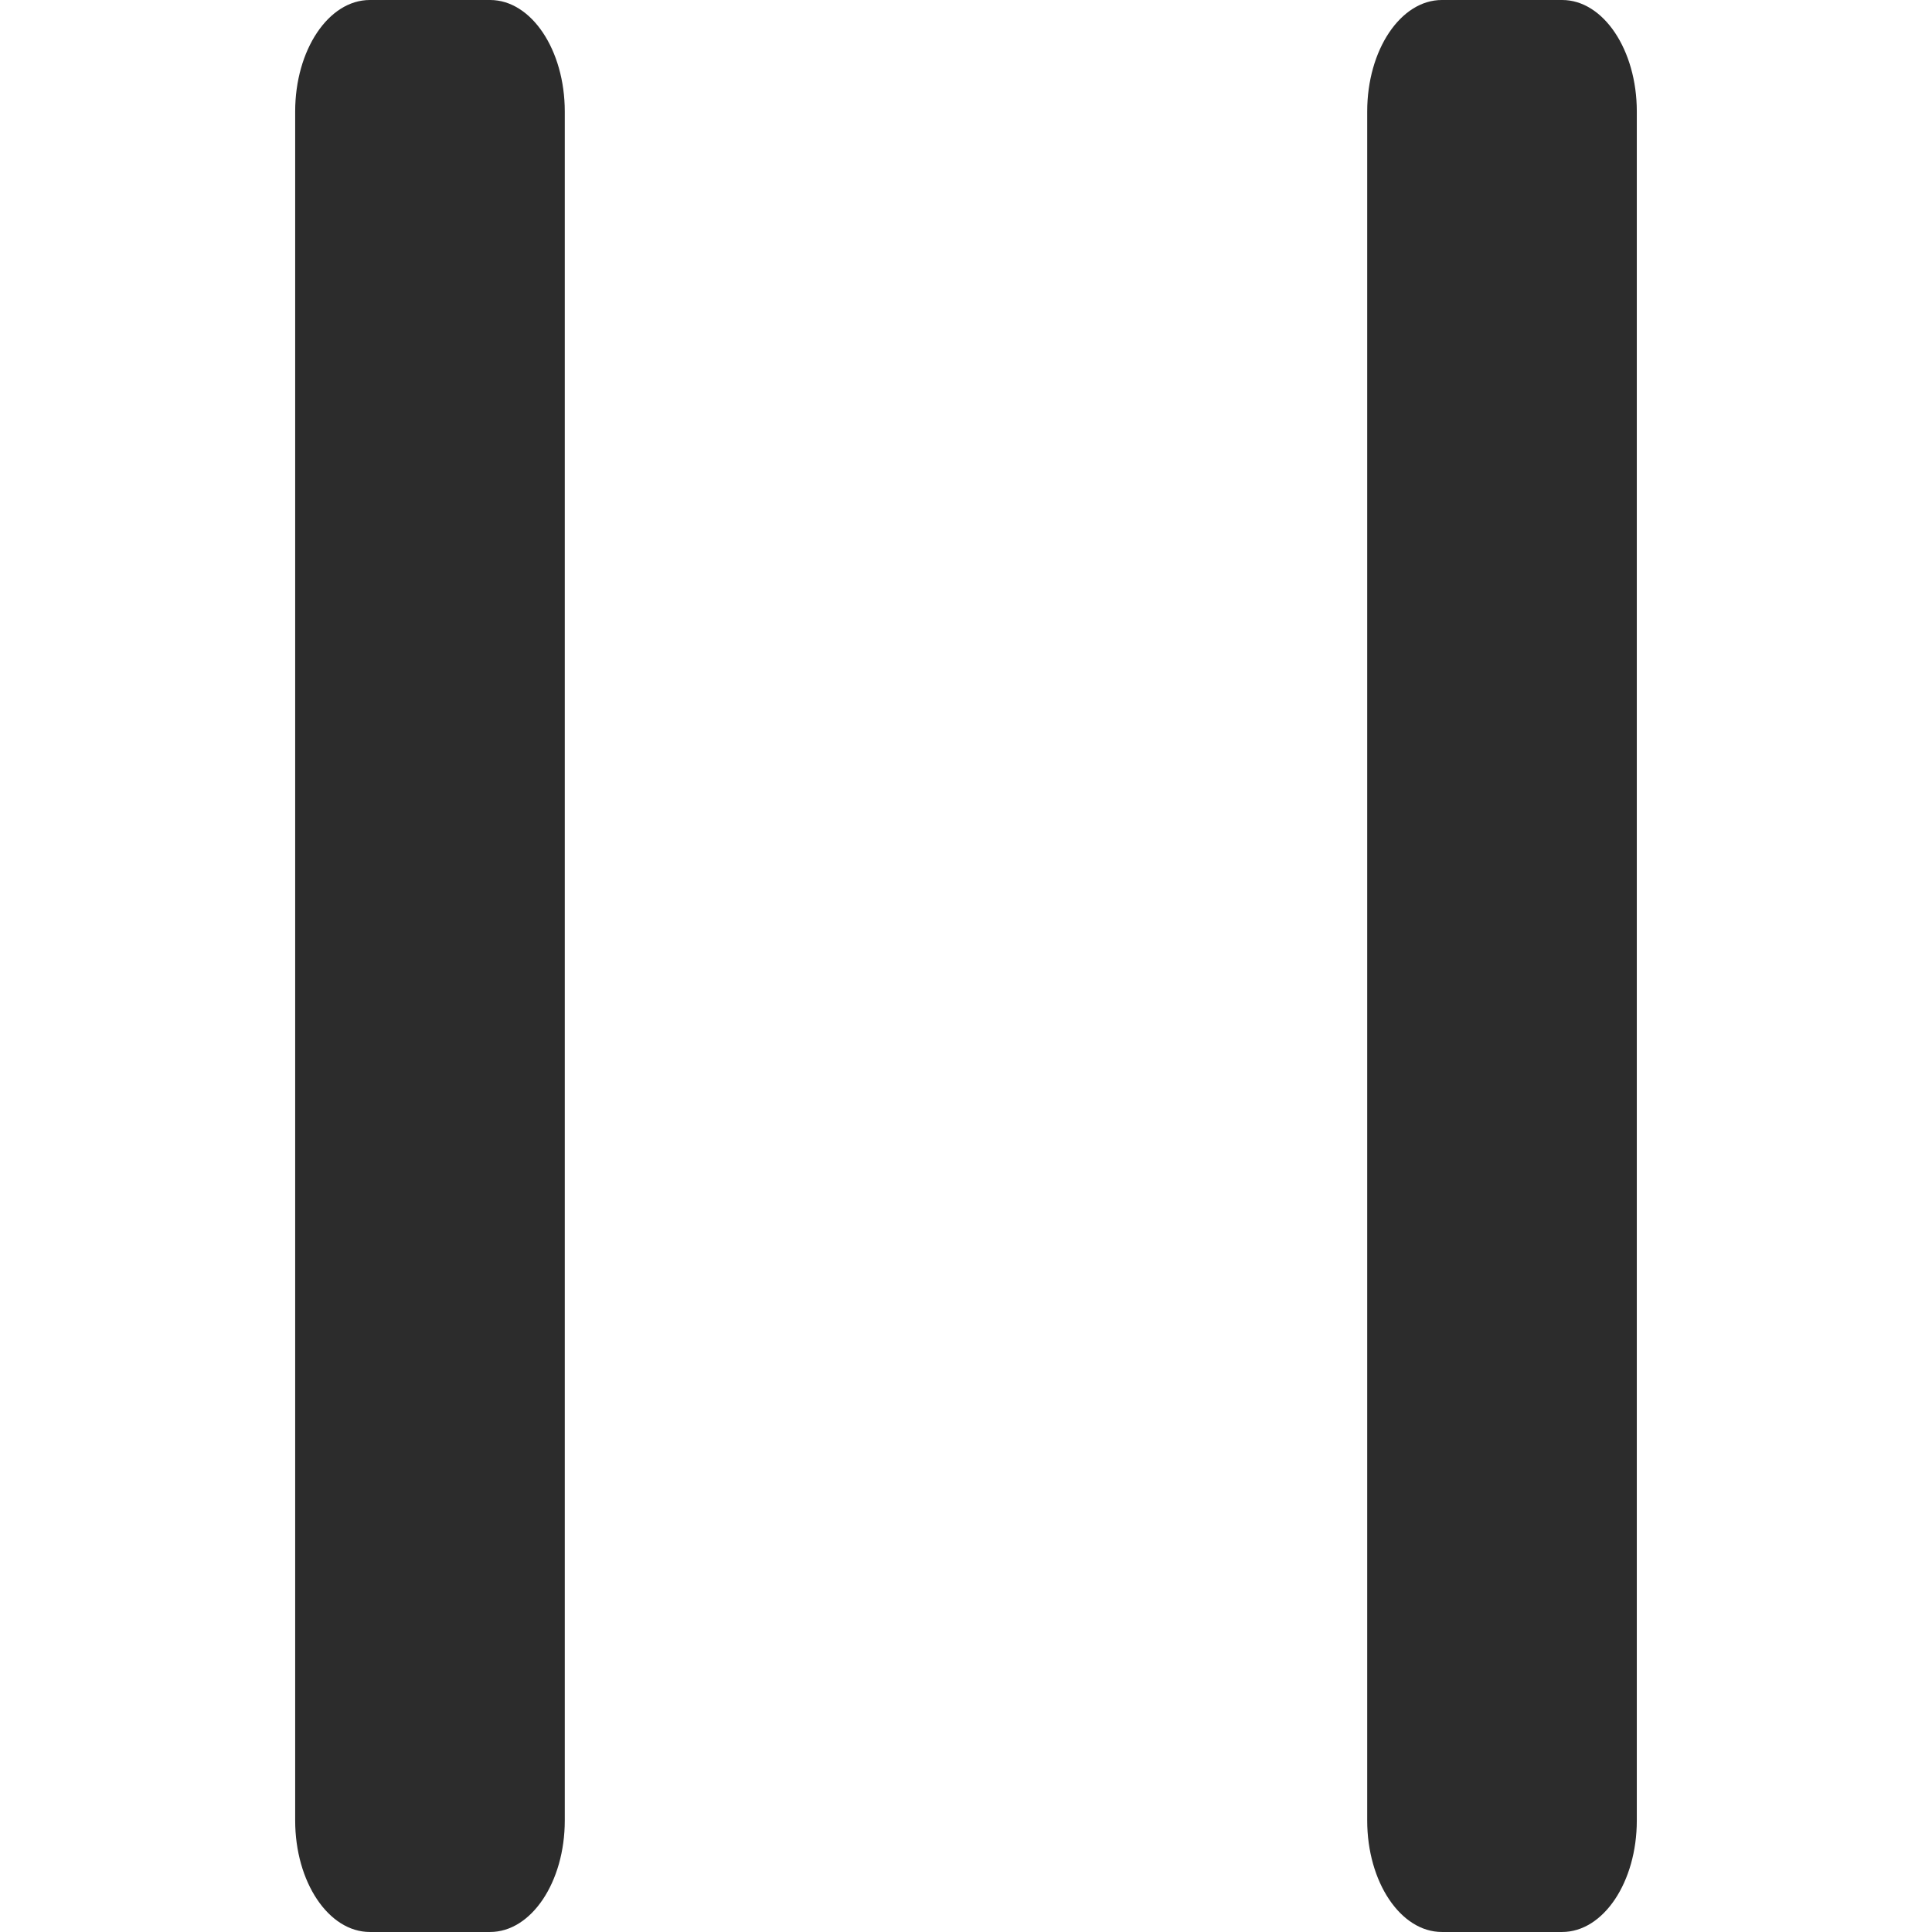
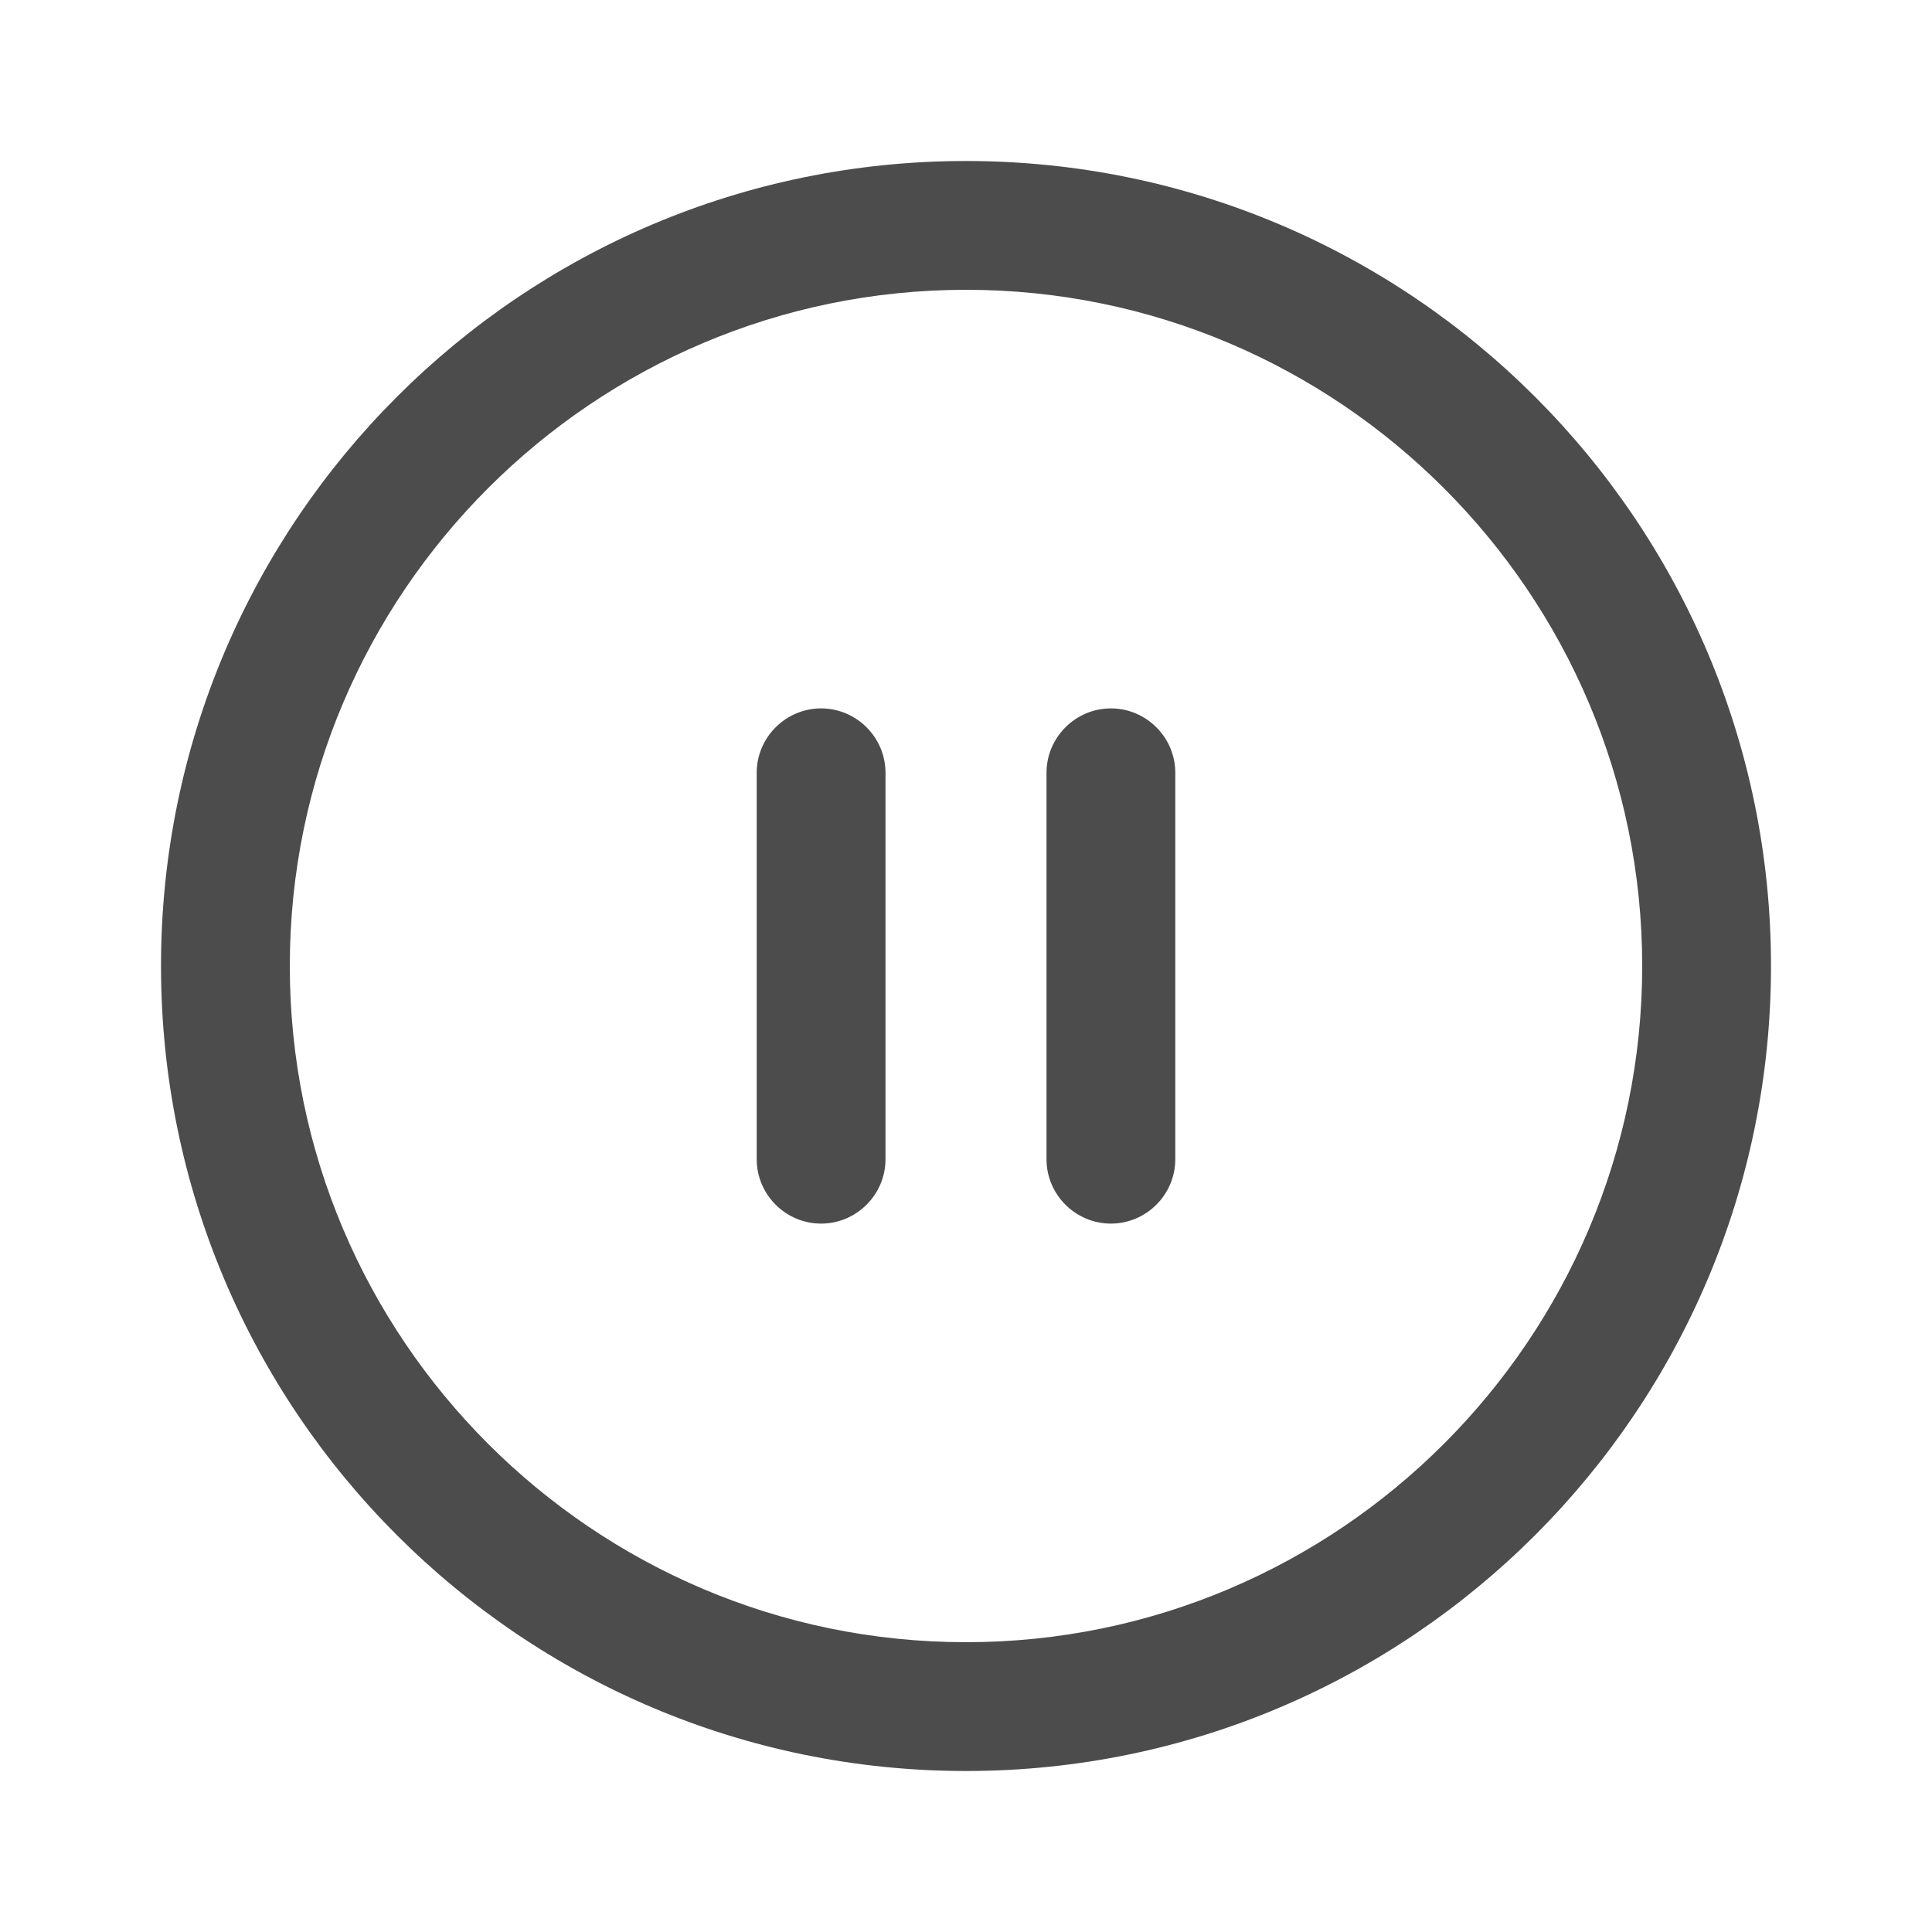
- <svg xmlns="http://www.w3.org/2000/svg" t="1781519461772" class="icon" viewBox="0 0 1024 1024" version="1.1" p-id="34336" width="16" height="16">
-   <path d="M259.775 0h-63.762c-21.849 0-39.567 26.457-39.567 59.082v905.823c0 32.625 17.718 59.082 39.567 59.082h63.762c21.849 0 39.567-26.457 39.567-59.082V59.082C299.341 26.457 281.624 0 259.775 0z m568.201 0h-63.762c-21.849 0-39.567 26.457-39.567 59.082v905.823c0 32.625 17.718 59.082 39.567 59.082h63.762c21.849 0 39.567-26.457 39.567-59.082V59.082C867.542 26.457 849.825 0 827.975 0z m15.741 0" p-id="34337" fill="#2c2c2c" data-spm-anchor-id="a313x.search_index.0.i45.2dd63a81o1unRo" class="" />
+ <svg xmlns="http://www.w3.org/2000/svg" t="1794573607238" class="icon" viewBox="0 0 1024 1024" version="1.1" p-id="2128" width="200" height="200">
+   <path d="M512 85.333C276.48 85.333 85.333 276.48 85.333 512s191.147 426.667 426.667 426.667 426.667-191.147 426.667-426.667S747.52 85.333 512 85.333z m0 785.067c-197.547 0-358.4-160.853-358.4-358.4s160.853-358.4 358.4-358.4 358.4 160.853 358.4 358.4-160.853 358.4-358.4 358.4z" fill="#4C4C4C" p-id="2129" />
+   <path d="M435.2 648.533c-18.773 0-34.133-15.36-34.133-34.133V409.6c0-18.773 15.36-34.133 34.133-34.133s34.133 15.36 34.133 34.133v204.8c0 18.773-15.36 34.133-34.133 34.133zM588.8 648.533c-18.773 0-34.133-15.36-34.133-34.133V409.6c0-18.773 15.36-34.133 34.133-34.133s34.133 15.36 34.133 34.133v204.8c0 18.773-15.36 34.133-34.133 34.133z" fill="#4C4C4C" p-id="2130" />
</svg>
